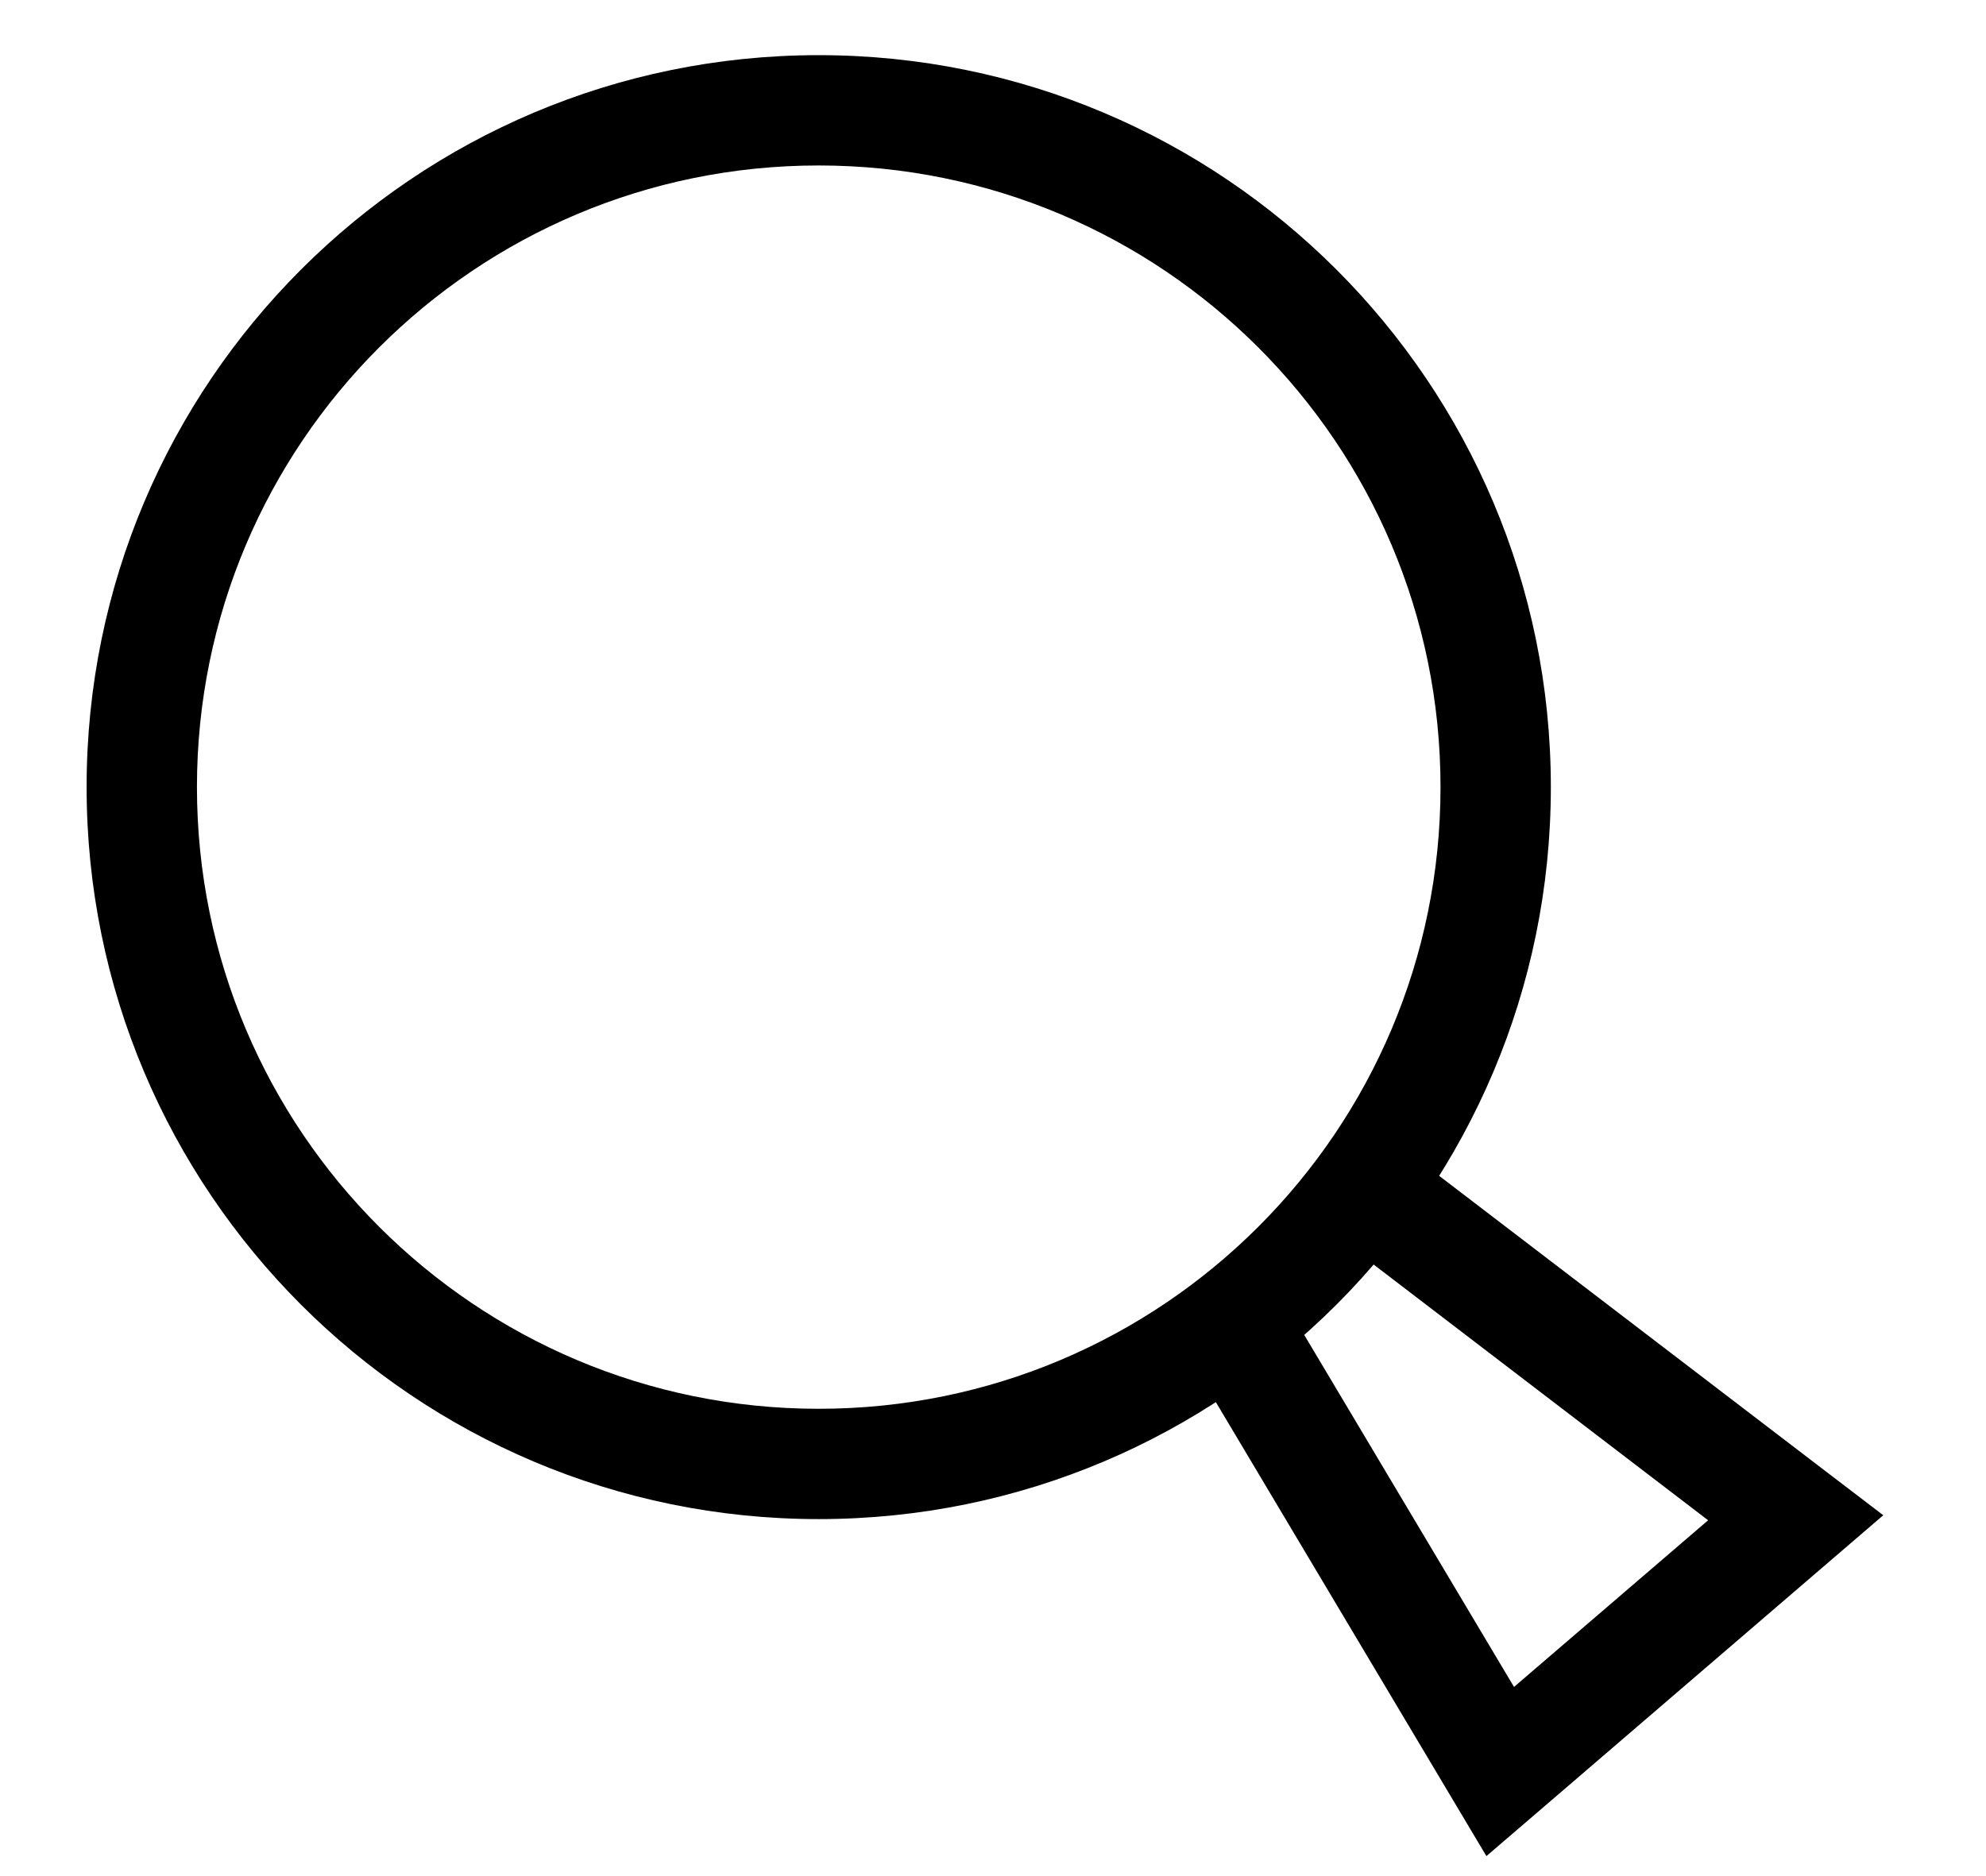
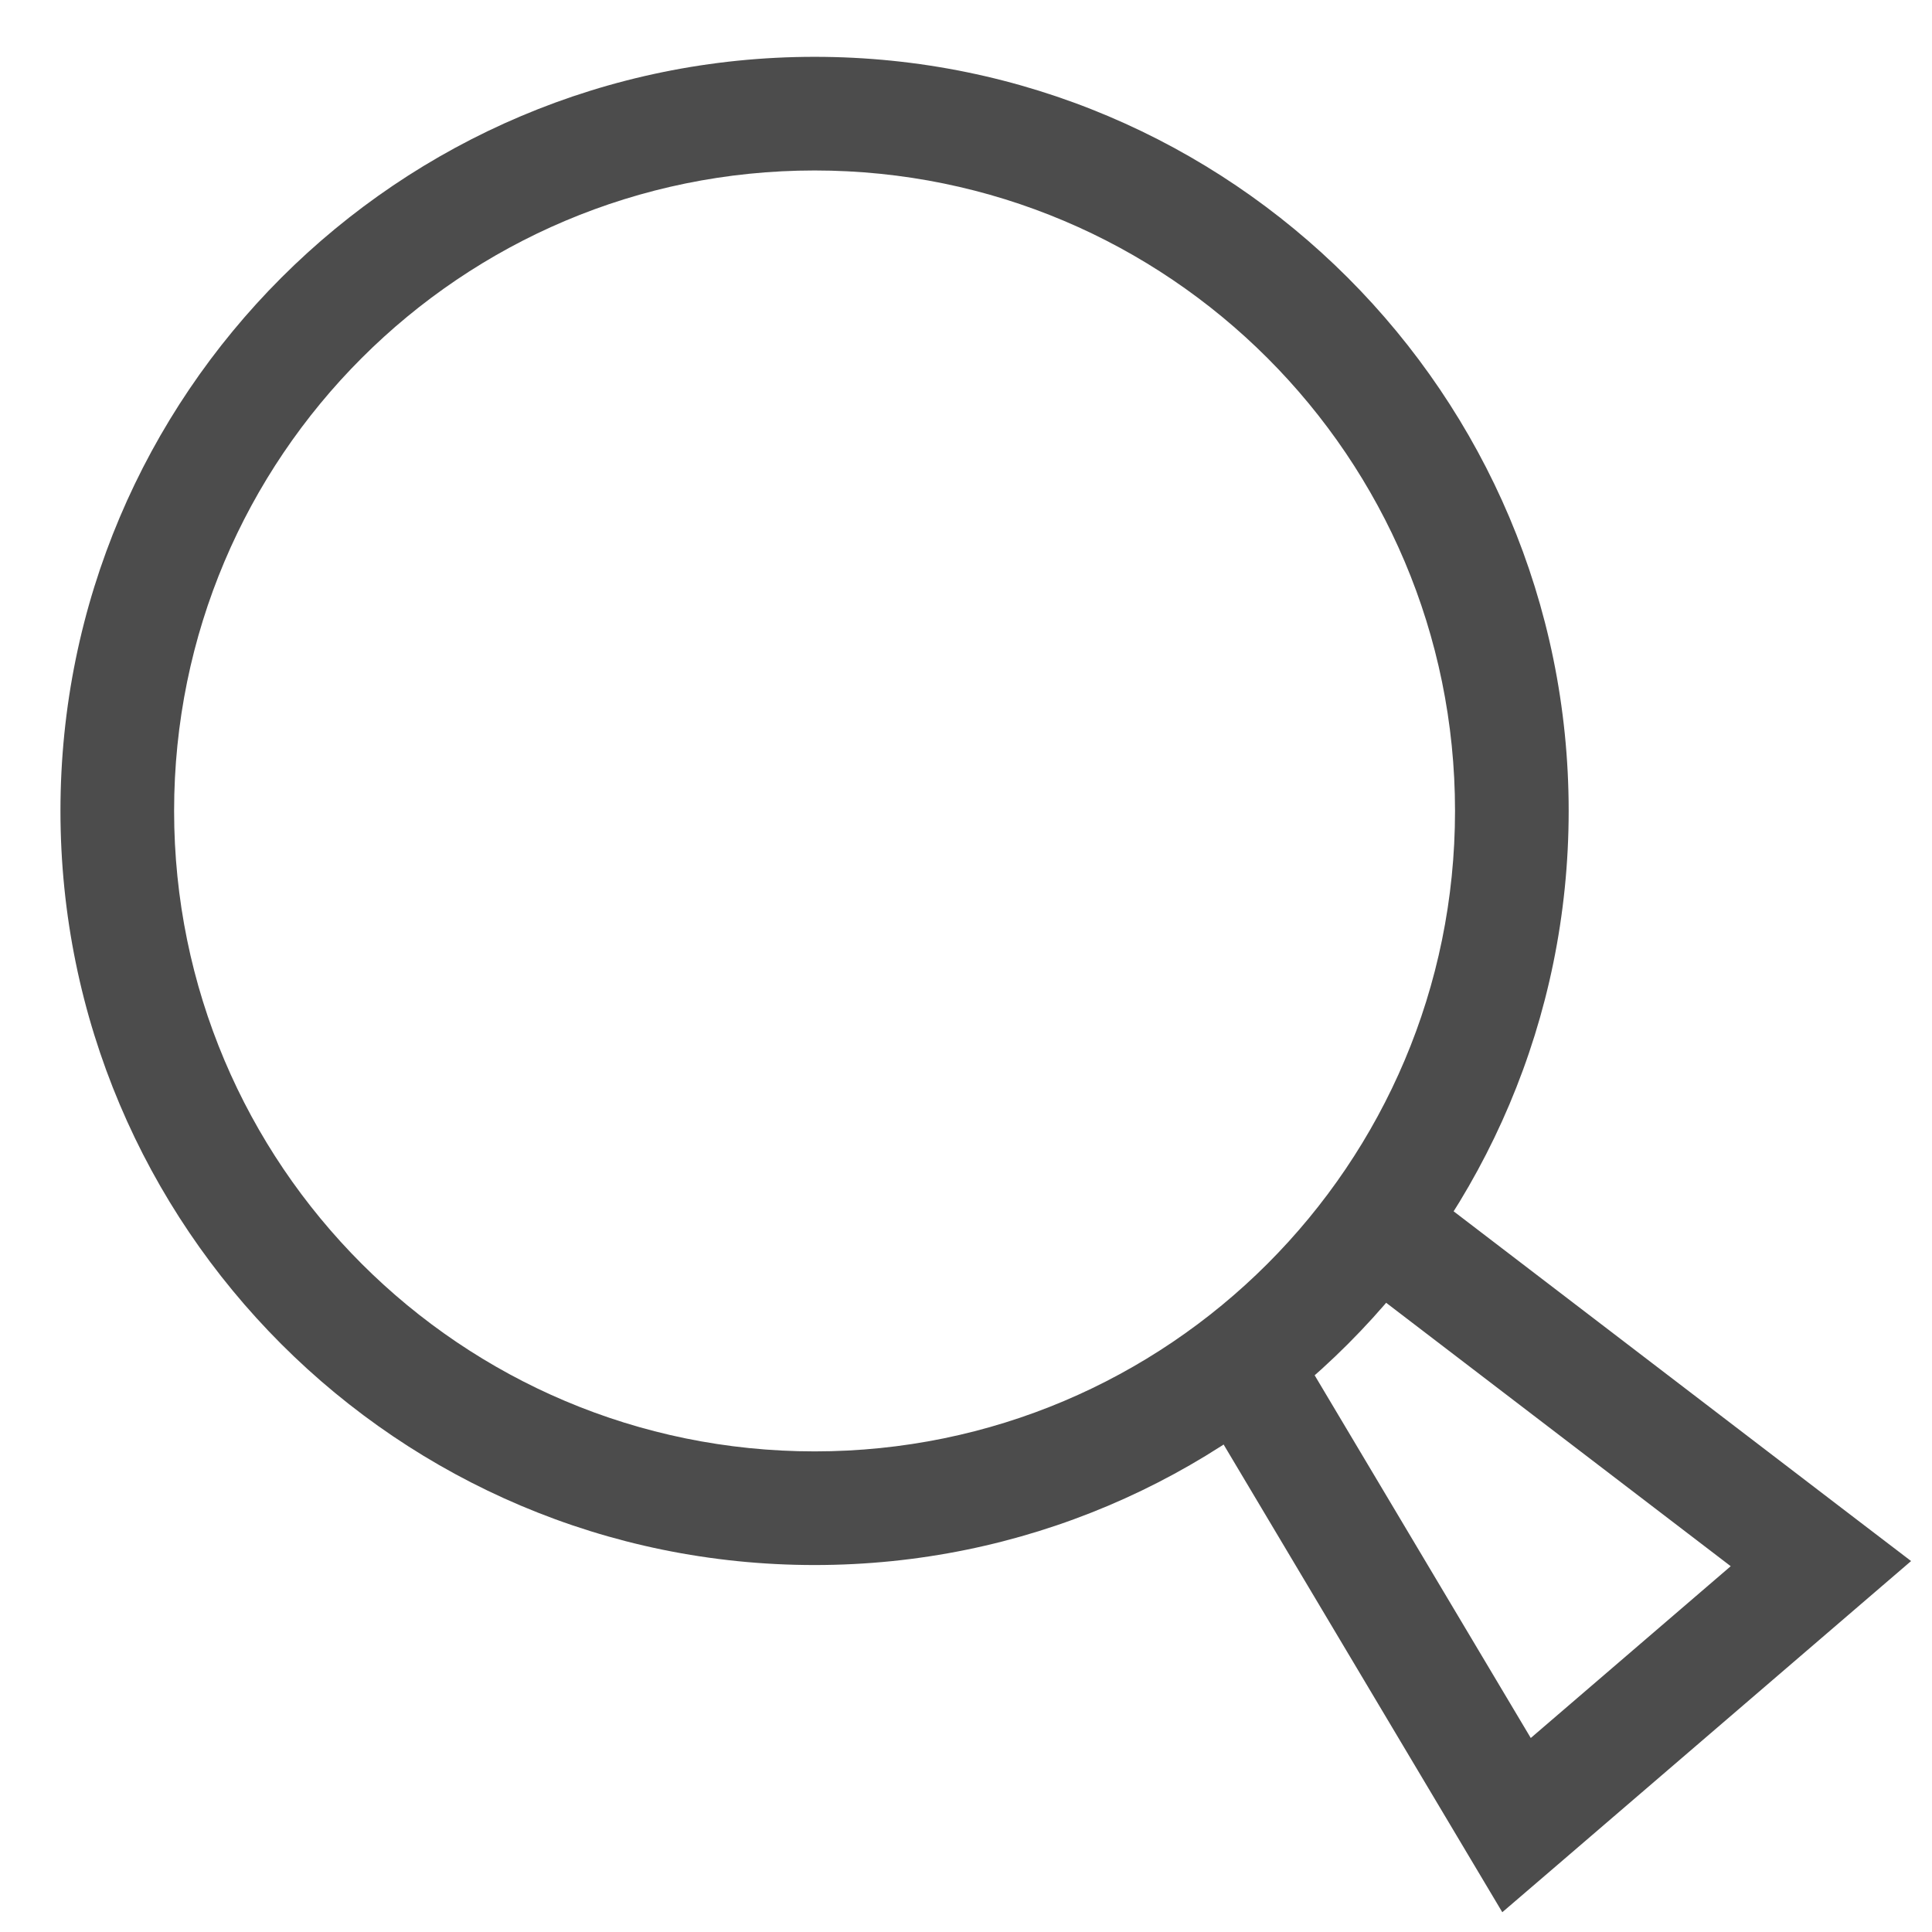
- <svg xmlns="http://www.w3.org/2000/svg" width="18" height="17" viewBox="0 0 18 17" fill="none">
-   <path d="M13.597 16.06L13.168 16.316L13.472 16.826L13.923 16.439L13.597 16.06ZM16.275 13.759L16.601 14.138L17.069 13.736L16.579 13.362L16.275 13.759ZM13.556 7.135H13.056C13.056 10.248 10.533 12.771 7.42 12.771V13.271V13.771C11.085 13.771 14.056 10.8 14.056 7.135H13.556ZM7.42 1V1.5C10.533 1.5 13.056 4.023 13.056 7.135H13.556H14.056C14.056 3.471 11.085 0.5 7.42 0.5V1ZM1.285 7.135H1.785C1.785 4.023 4.308 1.5 7.42 1.5V1V0.5C3.756 0.5 0.785 3.471 0.785 7.135H1.285ZM7.42 13.271V12.771C4.308 12.771 1.785 10.248 1.785 7.135H1.285H0.785C0.785 10.8 3.756 13.771 7.42 13.771V13.271ZM11.173 11.99L10.743 12.246L13.168 16.316L13.597 16.06L14.027 15.804L11.602 11.734L11.173 11.99ZM13.597 16.06L13.923 16.439L16.601 14.138L16.275 13.759L15.949 13.38L13.271 15.68L13.597 16.06ZM16.275 13.759L16.579 13.362L12.668 10.372L12.365 10.769L12.061 11.166L15.971 14.156L16.275 13.759Z" fill="black" />
+ <svg xmlns="http://www.w3.org/2000/svg" width="17" height="17" viewBox="0 0 17 17" fill="none">
+   <path d="M13.344 16.06L12.915 16.316L13.219 16.826L13.67 16.439L13.344 16.06ZM16.022 13.759L16.348 14.138L16.816 13.736L16.326 13.362L16.022 13.759ZM13.303 7.135H12.803C12.803 10.248 10.28 12.771 7.168 12.771V13.271V13.771C10.832 13.771 13.803 10.8 13.803 7.135H13.303ZM7.168 1V1.5C10.28 1.5 12.803 4.023 12.803 7.135H13.303H13.803C13.803 3.471 10.832 0.5 7.168 0.5V1ZM1.032 7.135H1.532C1.532 4.023 4.055 1.5 7.168 1.5V1V0.5C3.503 0.5 0.532 3.471 0.532 7.135H1.032ZM7.168 13.271V12.771C4.055 12.771 1.532 10.248 1.532 7.135H1.032H0.532C0.532 10.8 3.503 13.771 7.168 13.771V13.271ZM10.92 11.99L10.49 12.246L12.915 16.316L13.344 16.06L13.774 15.804L11.349 11.734L10.92 11.99ZM13.344 16.06L13.67 16.439L16.348 14.138L16.022 13.759L15.696 13.38L13.019 15.68L13.344 16.06ZM16.022 13.759L16.326 13.362L12.416 10.372L12.112 10.769L11.808 11.166L15.719 14.156L16.022 13.759Z" fill="black" fill-opacity="0.7" />
</svg>
